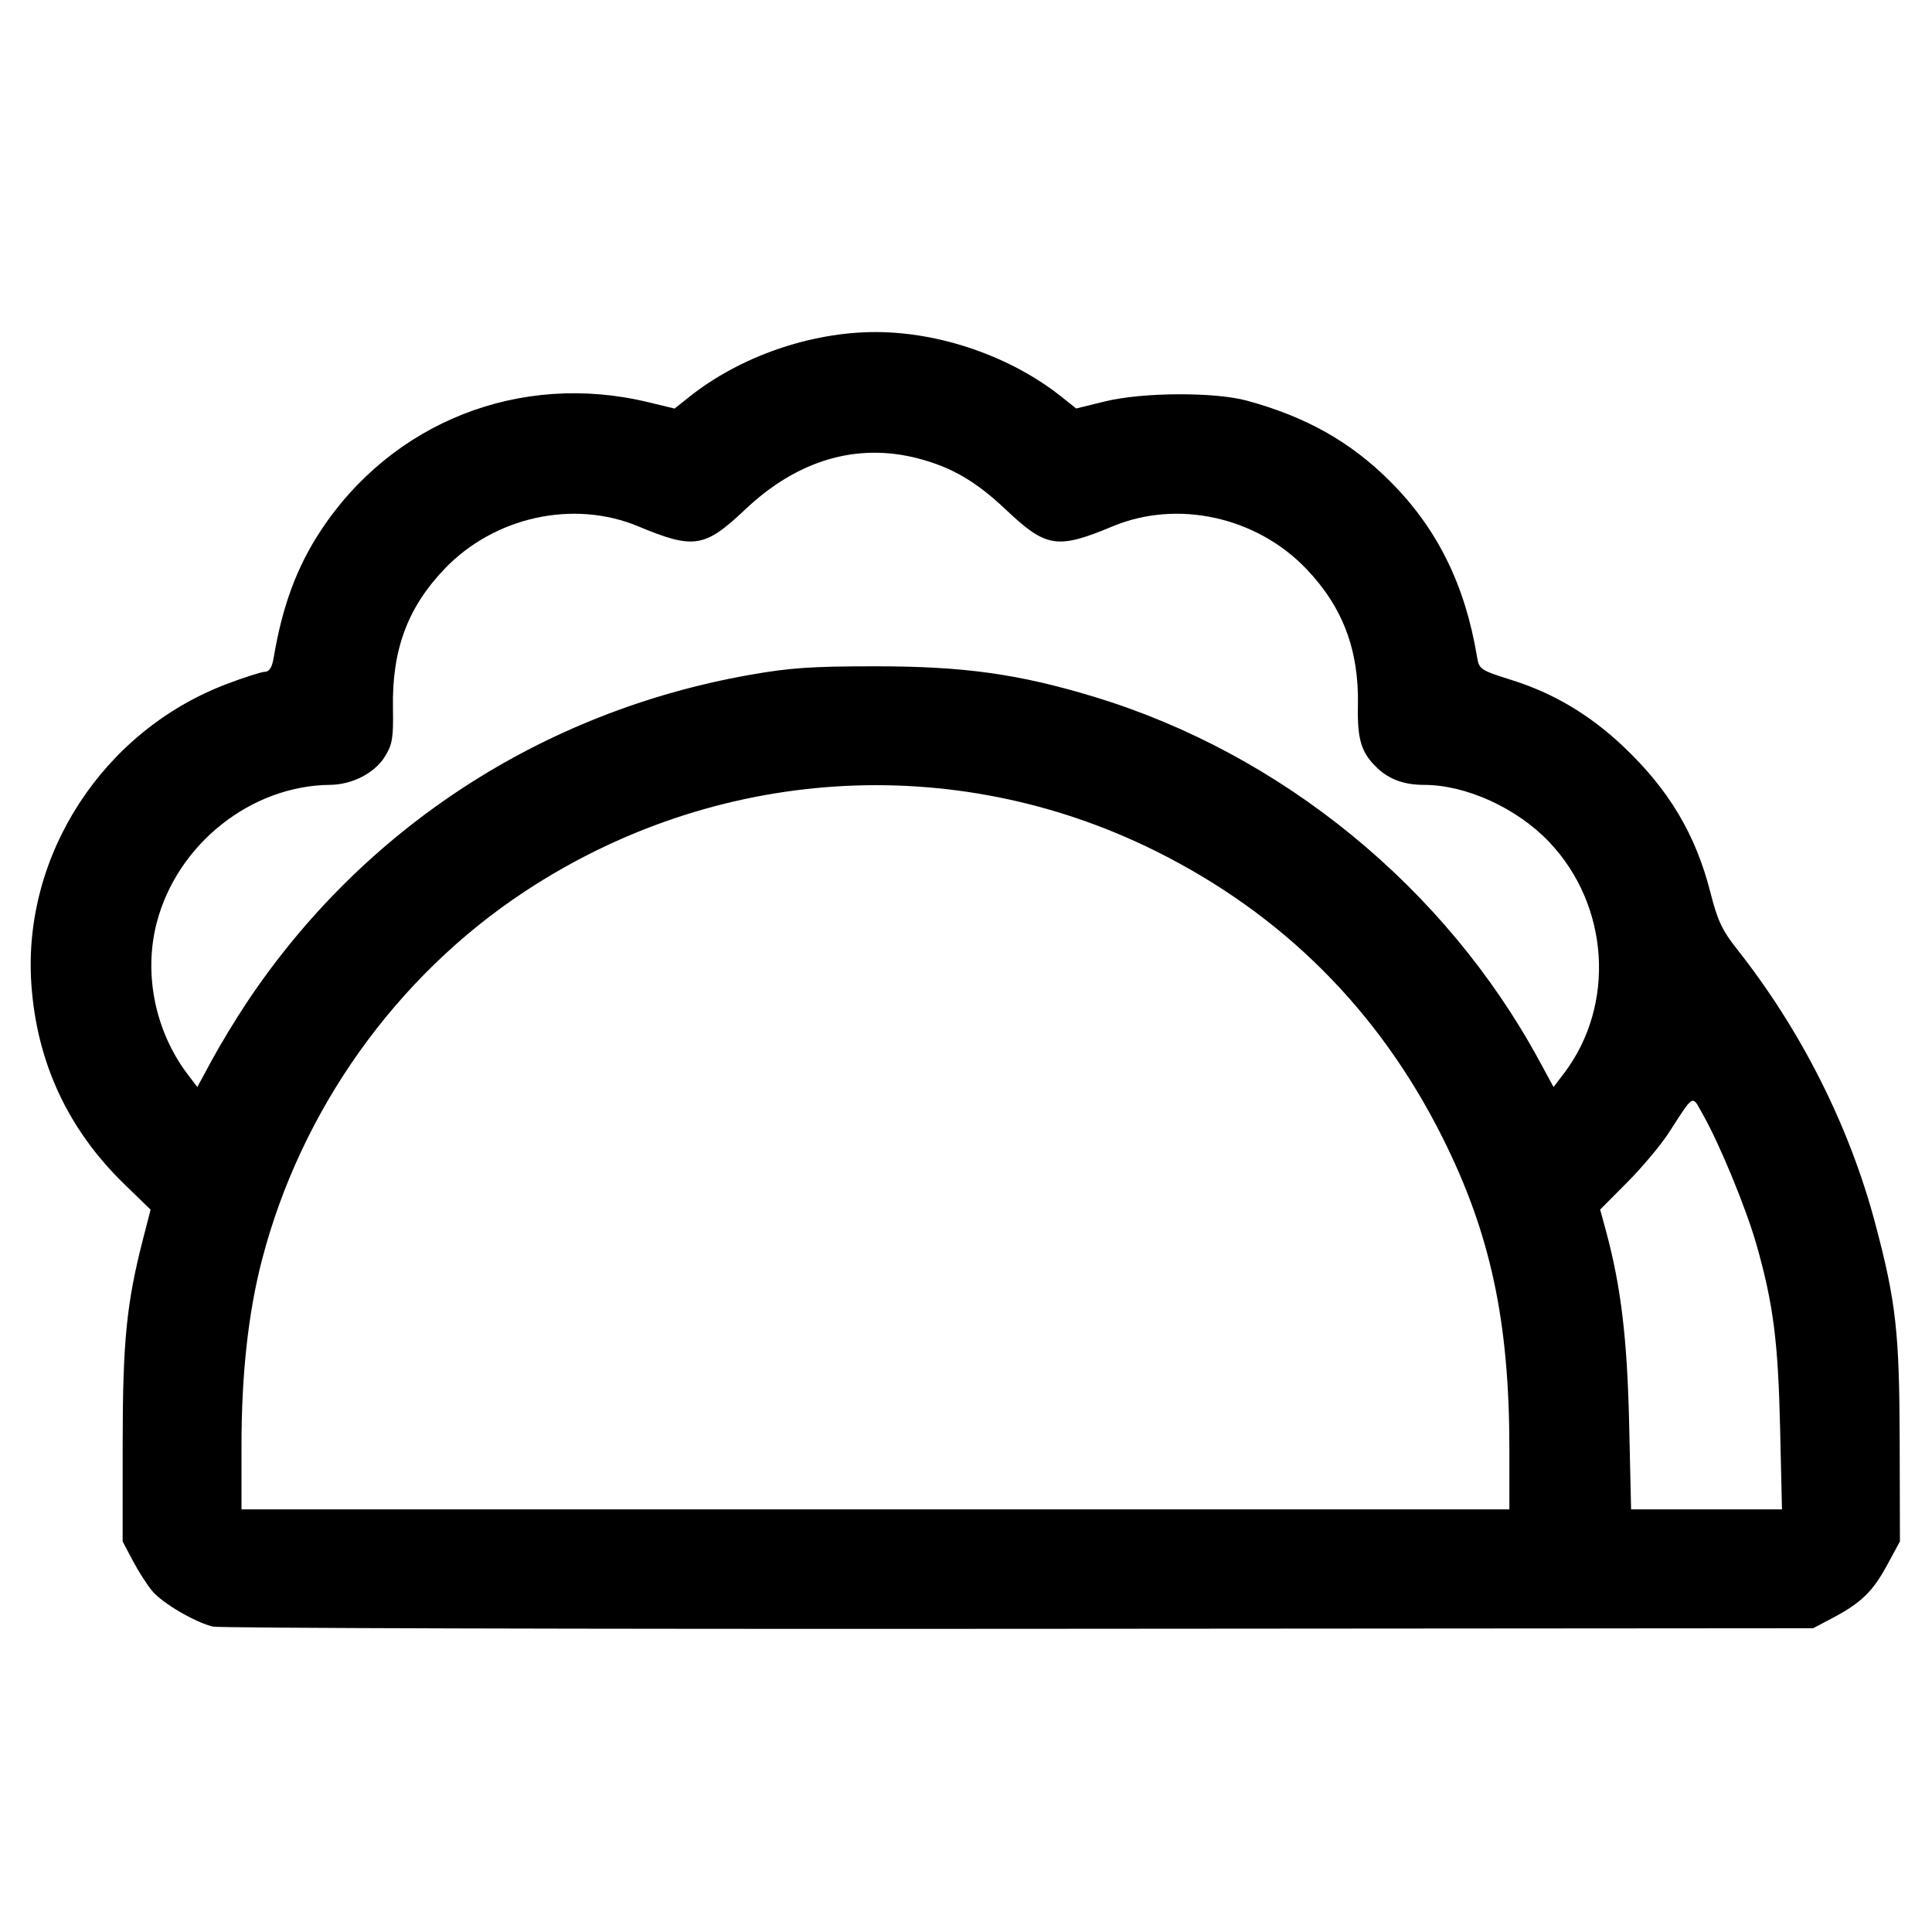
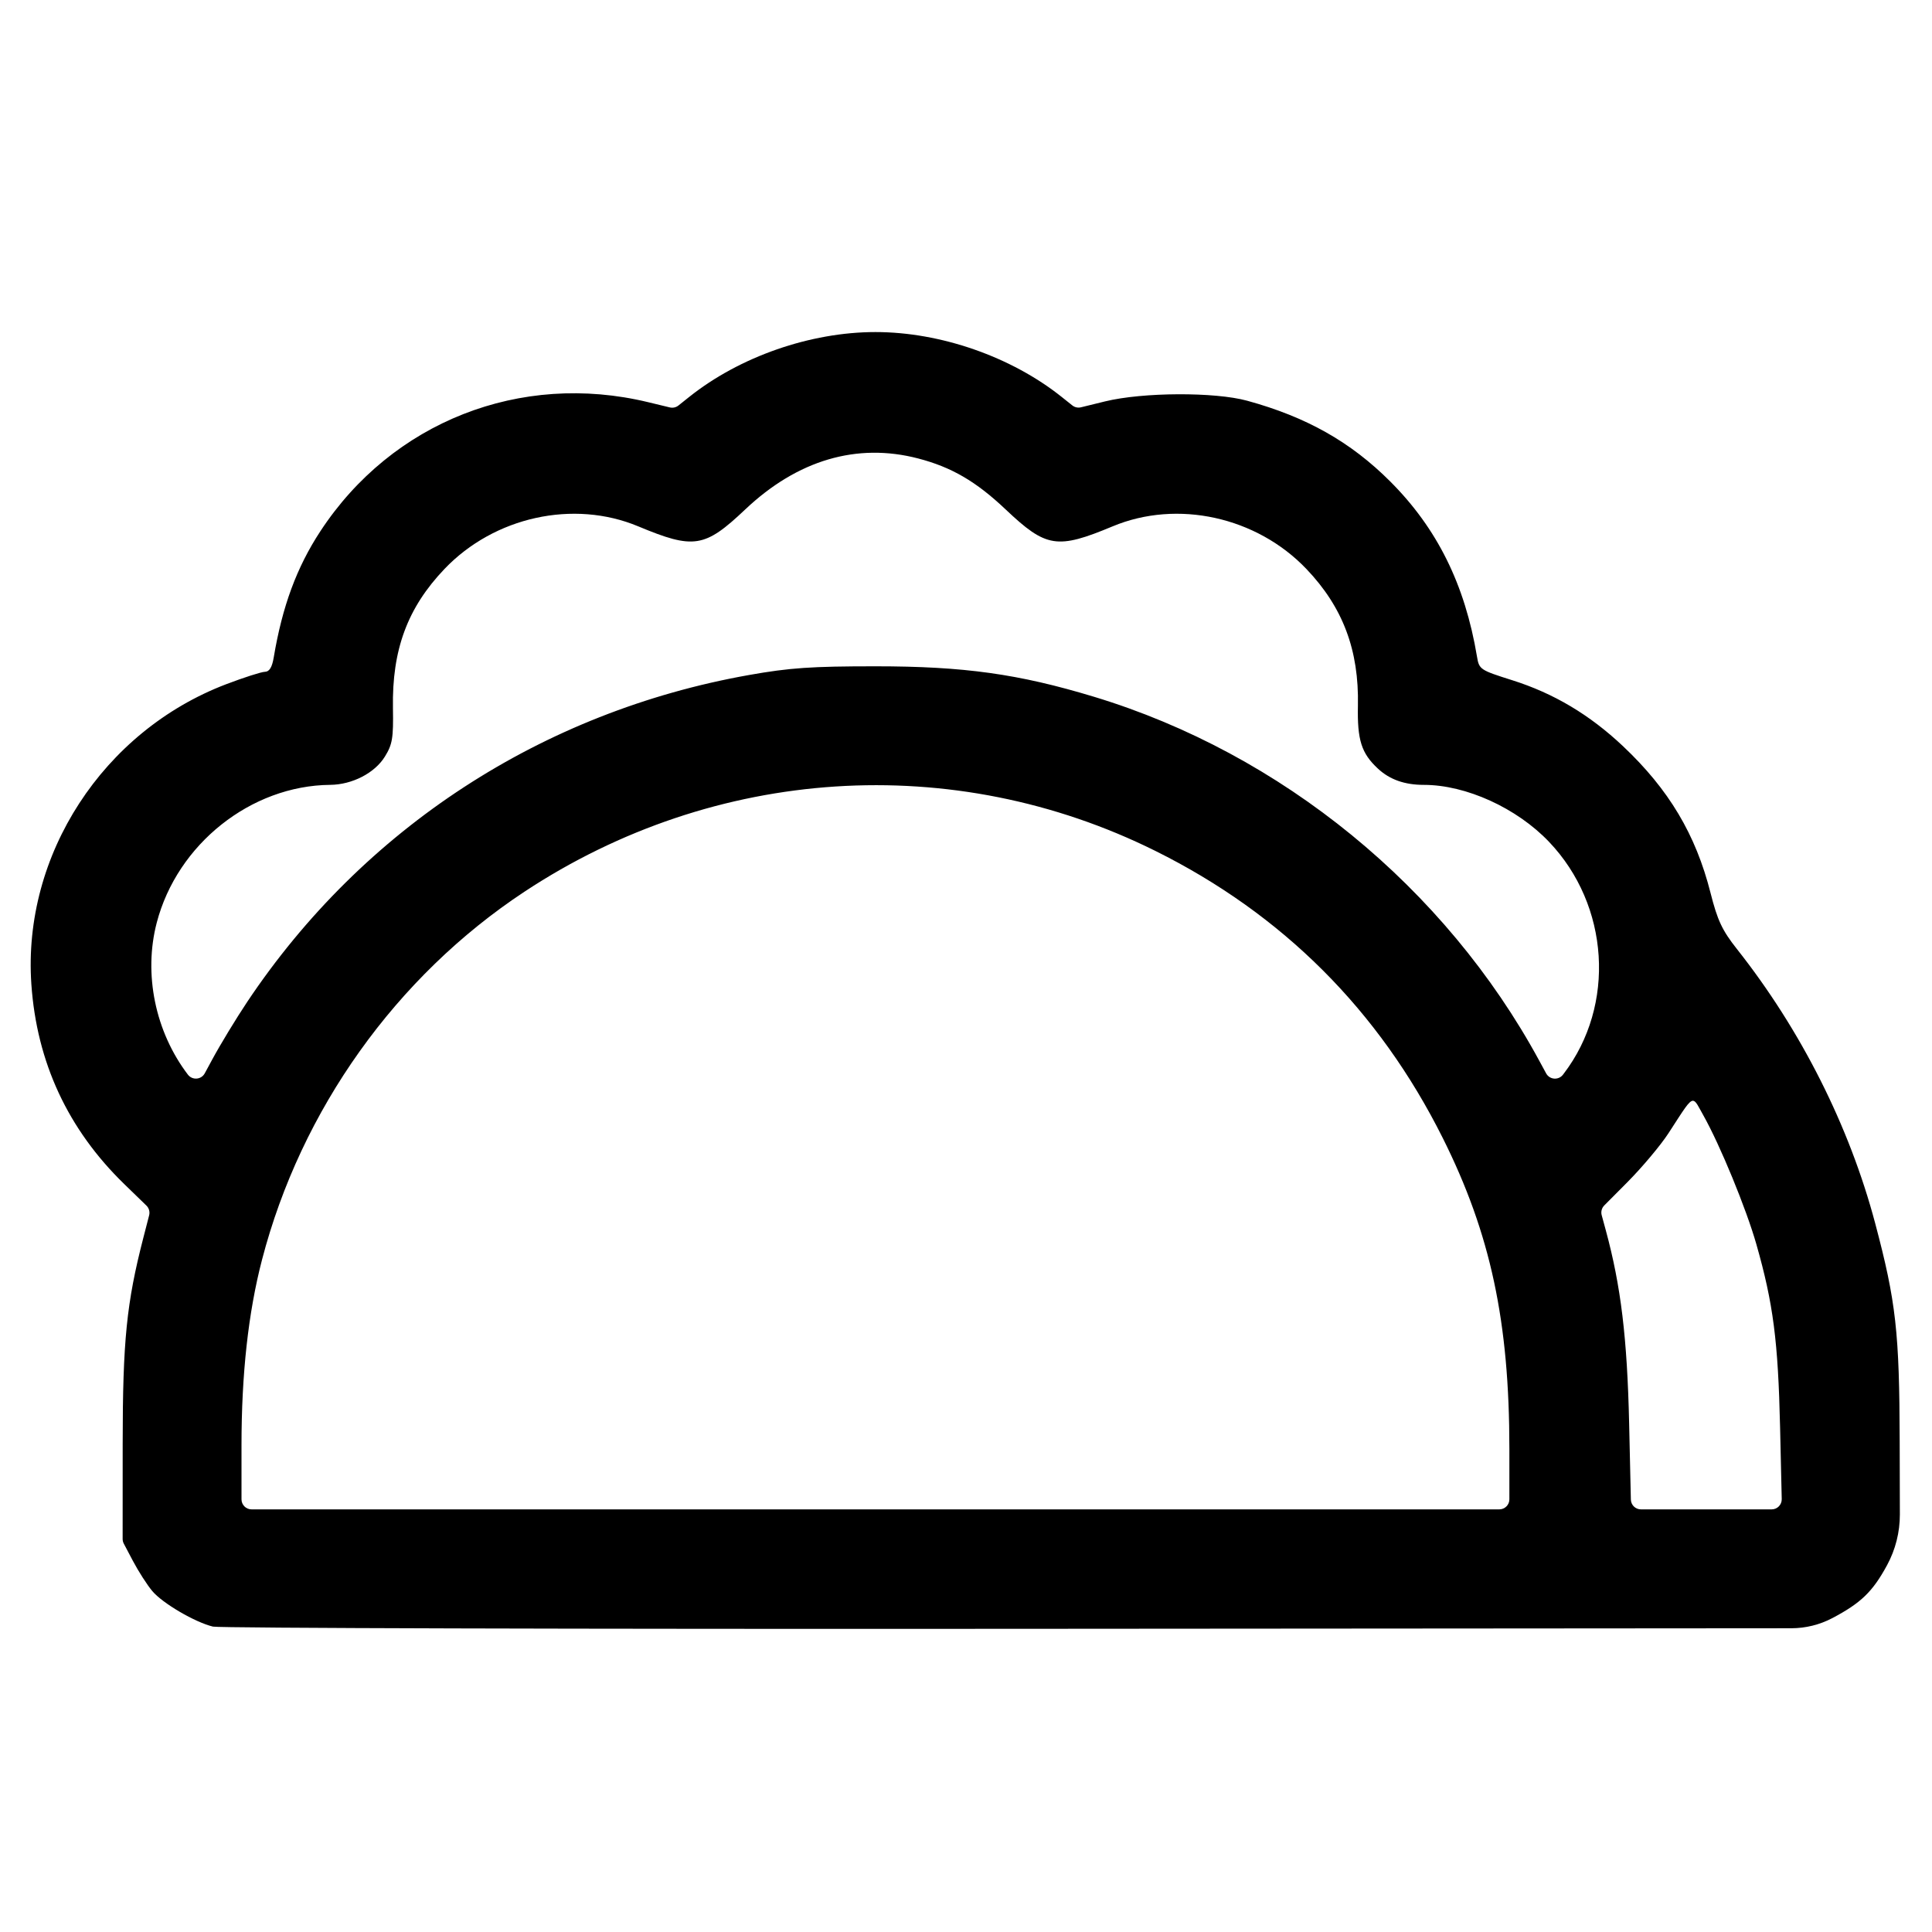
- <svg xmlns="http://www.w3.org/2000/svg" viewBox="0 0 512 512">
-   <path d="M56.438 431.068C51.663 429.916 43.09 424.895 40.362 421.654C39.002 420.037 36.677 416.417 35.195 413.607L32.5 408.5L32.51 382.5C32.52 355.364 33.534 345.278 37.984 328.036L39.911 320.572L32.962 313.827C18 299.304 9.732 281.521 8.308 260.798C5.957 226.59 27.301 193.746 59.961 181.316C64.657 179.529 69.267 178.051 70.205 178.033C71.387 178.01 72.102 176.85 72.538 174.25C74.813 160.677 78.625 150.354 84.892 140.793C103.888 111.81 137.909 98.41 171.754 106.579L178.777 108.274L182.638 105.194C196.02 94.524 214.749 88.0 232.0 88.0C249.244 88.0 267.98 94.524 281.348 105.184L285.197 108.252L292.848 106.376C302.81 103.934 321.907 103.841 330.5 106.193C346.22 110.497 357.941 117.109 368.416 127.584C380.863 140.031 388.229 154.897 391.417 174.0C391.987 177.412 392.221 177.569 400.756 180.266C411.767 183.745 421.272 189.406 430.122 197.754C442.257 209.201 449.383 221.145 453.303 236.608C455.161 243.936 456.392 246.555 460.302 251.5C477.271 272.961 490.102 298.417 496.949 324.209C502.468 345 503.367 353.002 503.436 382.0L503.5 408.5L500.083 414.801C496.288 421.8 493.174 424.814 485.607 428.805L480.5 431.5L270.0 431.653C154.225 431.738 58.122 431.475 56.438 431.068ZM400.0 383.961C400.0 350.225 395.013 326.941 382.364 301.621C365.457 267.778 339.896 242.238 306.169 225.491C252.616 198.898 189.482 202.981 139.0 236.302C104.965 258.767 79.779 294.088 69.434 333.86C65.797 347.842 64.0 364.113 64.0 383.051V400.0H400.0ZM65.52 265.5C96.22 219.527 143.682 188.613 198.5 178.884C209.272 176.972 215.013 176.577 232.0 176.577C255.47 176.577 269.913 178.59 289.913 184.648C339.571 199.691 383.007 235.186 407.903 281.069L411.705 288.075L414.415 284.523C428.237 266.401 426.548 239.91 410.496 223.081C401.944 214.115 388.506 208.0 377.355 208.0C372.24 208.0 368.29 206.602 365.155 203.683C360.78 199.61 359.672 196.117 359.862 187.0C360.168 172.299 355.881 160.92 346.219 150.791C333.018 136.951 312.014 132.327 294.864 139.485C280.14 145.63 277.25 145.175 266.521 135.02C258.659 127.579 252.18 123.803 243.307 121.492C227.084 117.266 211.32 121.92 197.479 135.02C186.75 145.175 183.86 145.63 169.136 139.485C151.986 132.327 130.982 136.951 117.781 150.791C107.987 161.058 103.866 172.188 104.134 187.646C104.271 195.609 103.994 197.273 101.991 200.514C99.301 204.868 93.35 207.939 87.5 207.993C66.48 208.186 46.958 223.708 41.531 244.542C37.994 258.121 41.133 273.416 49.792 284.788L52.295 288.075L56.236 280.788C58.404 276.779 62.582 269.9 65.52 265.5ZM471.741 378.25C471.213 355.363 469.929 345.449 465.46 329.759C462.766 320.302 455.847 303.474 451.408 295.582C450.098 293.254 449.493 291.818 448.72 291.721C447.643 291.586 446.241 294.053 442.155 300.332C440.067 303.54 435.142 309.4 431.21 313.355L424.061 320.546L425.549 326.023C429.561 340.793 431.225 354.566 431.739 377.25L432.255 400.0H472.242Z" />
+ <svg xmlns="http://www.w3.org/2000/svg" version="1.1" id="Capa_1" x="0px" y="0px" viewBox="0 0 512 512" enable-background="new 0 0 512 512" xml:space="preserve">
+   <path d="M56.438,431.068c-4.775-1.152-13.348-6.173-16.076-9.415c-1.36-1.616-3.685-5.237-5.167-8.046l-2.386-4.523  c-0.203-0.384-0.308-0.812-0.308-1.246l0.01-25.339c0.01-27.136,1.024-37.222,5.474-54.464l1.539-5.963  c0.24-0.928-0.037-1.913-0.725-2.581l-5.836-5.665C18,299.304,9.732,281.521,8.308,260.798  c-2.351-34.208,18.993-67.051,51.652-79.481c4.697-1.788,9.307-3.265,10.244-3.283c1.182-0.023,1.897-1.183,2.333-3.783  c2.275-13.573,6.087-23.896,12.354-33.457c18.996-28.982,53.018-42.383,86.863-34.214l5.754,1.389  c0.8,0.193,1.645,0.006,2.289-0.507l2.841-2.266C196.02,94.524,214.749,88,232,88c17.244,0,35.98,6.524,49.348,17.184l2.823,2.251  c0.646,0.515,1.495,0.702,2.298,0.505l6.378-1.564c9.962-2.443,29.059-2.536,37.652-0.183c15.72,4.304,27.441,10.917,37.916,21.391  c12.447,12.447,19.814,27.313,23.002,46.416c0.569,3.412,0.804,3.569,9.339,6.266c11.011,3.479,20.516,9.14,29.366,17.488  c12.135,11.448,19.261,23.391,23.181,38.854c1.858,7.328,3.089,9.948,6.999,14.892c16.969,21.461,29.799,46.917,36.647,72.709  c5.52,20.791,6.418,28.793,6.488,57.791l0.046,19.332c0.011,4.703-1.158,9.335-3.399,13.469l0,0  c-3.795,6.999-6.91,10.012-14.476,14.004l0,0c-3.354,1.77-7.089,2.696-10.882,2.699L270,431.653  C154.225,431.738,58.122,431.475,56.438,431.068z M400,383.961c0-33.736-4.987-57.019-17.636-82.34  c-16.906-33.843-42.468-59.382-76.195-76.13C252.616,198.898,189.482,202.981,139,236.302  c-34.035,22.465-59.221,57.785-69.566,97.558C65.797,347.842,64,364.113,64,383.051v14.281c0,1.473,1.194,2.668,2.668,2.668h330.665  c1.473,0,2.668-1.194,2.668-2.668V383.961z M65.52,265.5c30.7-45.973,78.162-76.887,132.98-86.616  c10.772-1.912,16.513-2.307,33.5-2.307c23.47,0,37.913,2.013,57.913,8.072c49.658,15.042,93.093,50.538,117.99,96.421l1.836,3.383  c0.923,1.701,3.292,1.884,4.466,0.346l0.21-0.275c13.823-18.123,12.133-44.614-3.919-61.442  c-8.552-8.966-21.99-15.081-33.141-15.081c-5.115,0-9.065-1.398-12.2-4.317c-4.375-4.074-5.483-7.566-5.293-16.683  c0.306-14.701-3.981-26.08-13.643-36.209c-13.201-13.84-34.205-18.464-51.355-11.306c-14.724,6.145-17.614,5.69-28.343-4.465  c-7.862-7.441-14.341-11.217-23.214-13.528c-16.223-4.225-31.987,0.428-45.827,13.528c-10.729,10.155-13.619,10.61-28.343,4.465  c-17.15-7.158-38.154-2.534-51.355,11.306c-9.794,10.268-13.915,21.397-13.648,36.855c0.138,7.963-0.139,9.627-2.142,12.868  c-2.691,4.354-8.642,7.425-14.491,7.479c-21.02,0.193-40.542,15.715-45.969,36.549c-3.537,13.58-0.398,28.874,8.261,40.246h0  c1.174,1.541,3.547,1.357,4.469-0.347l1.976-3.653C58.404,276.779,62.582,269.9,65.52,265.5z M471.741,378.25  c-0.527-22.887-1.812-32.801-6.281-48.491c-2.694-9.457-9.613-26.286-14.052-34.177c-1.31-2.328-1.915-3.765-2.688-3.861  c-1.077-0.135-2.479,2.332-6.565,8.611c-2.087,3.208-7.012,9.068-10.944,13.023l-6.063,6.098c-0.672,0.676-0.933,1.66-0.683,2.58  l1.084,3.99c4.012,14.77,5.676,28.543,6.19,51.227l0.456,20.143c0.033,1.449,1.217,2.607,2.667,2.607h34.649  c1.497,0,2.701-1.232,2.667-2.729L471.741,378.25z" />
</svg>
